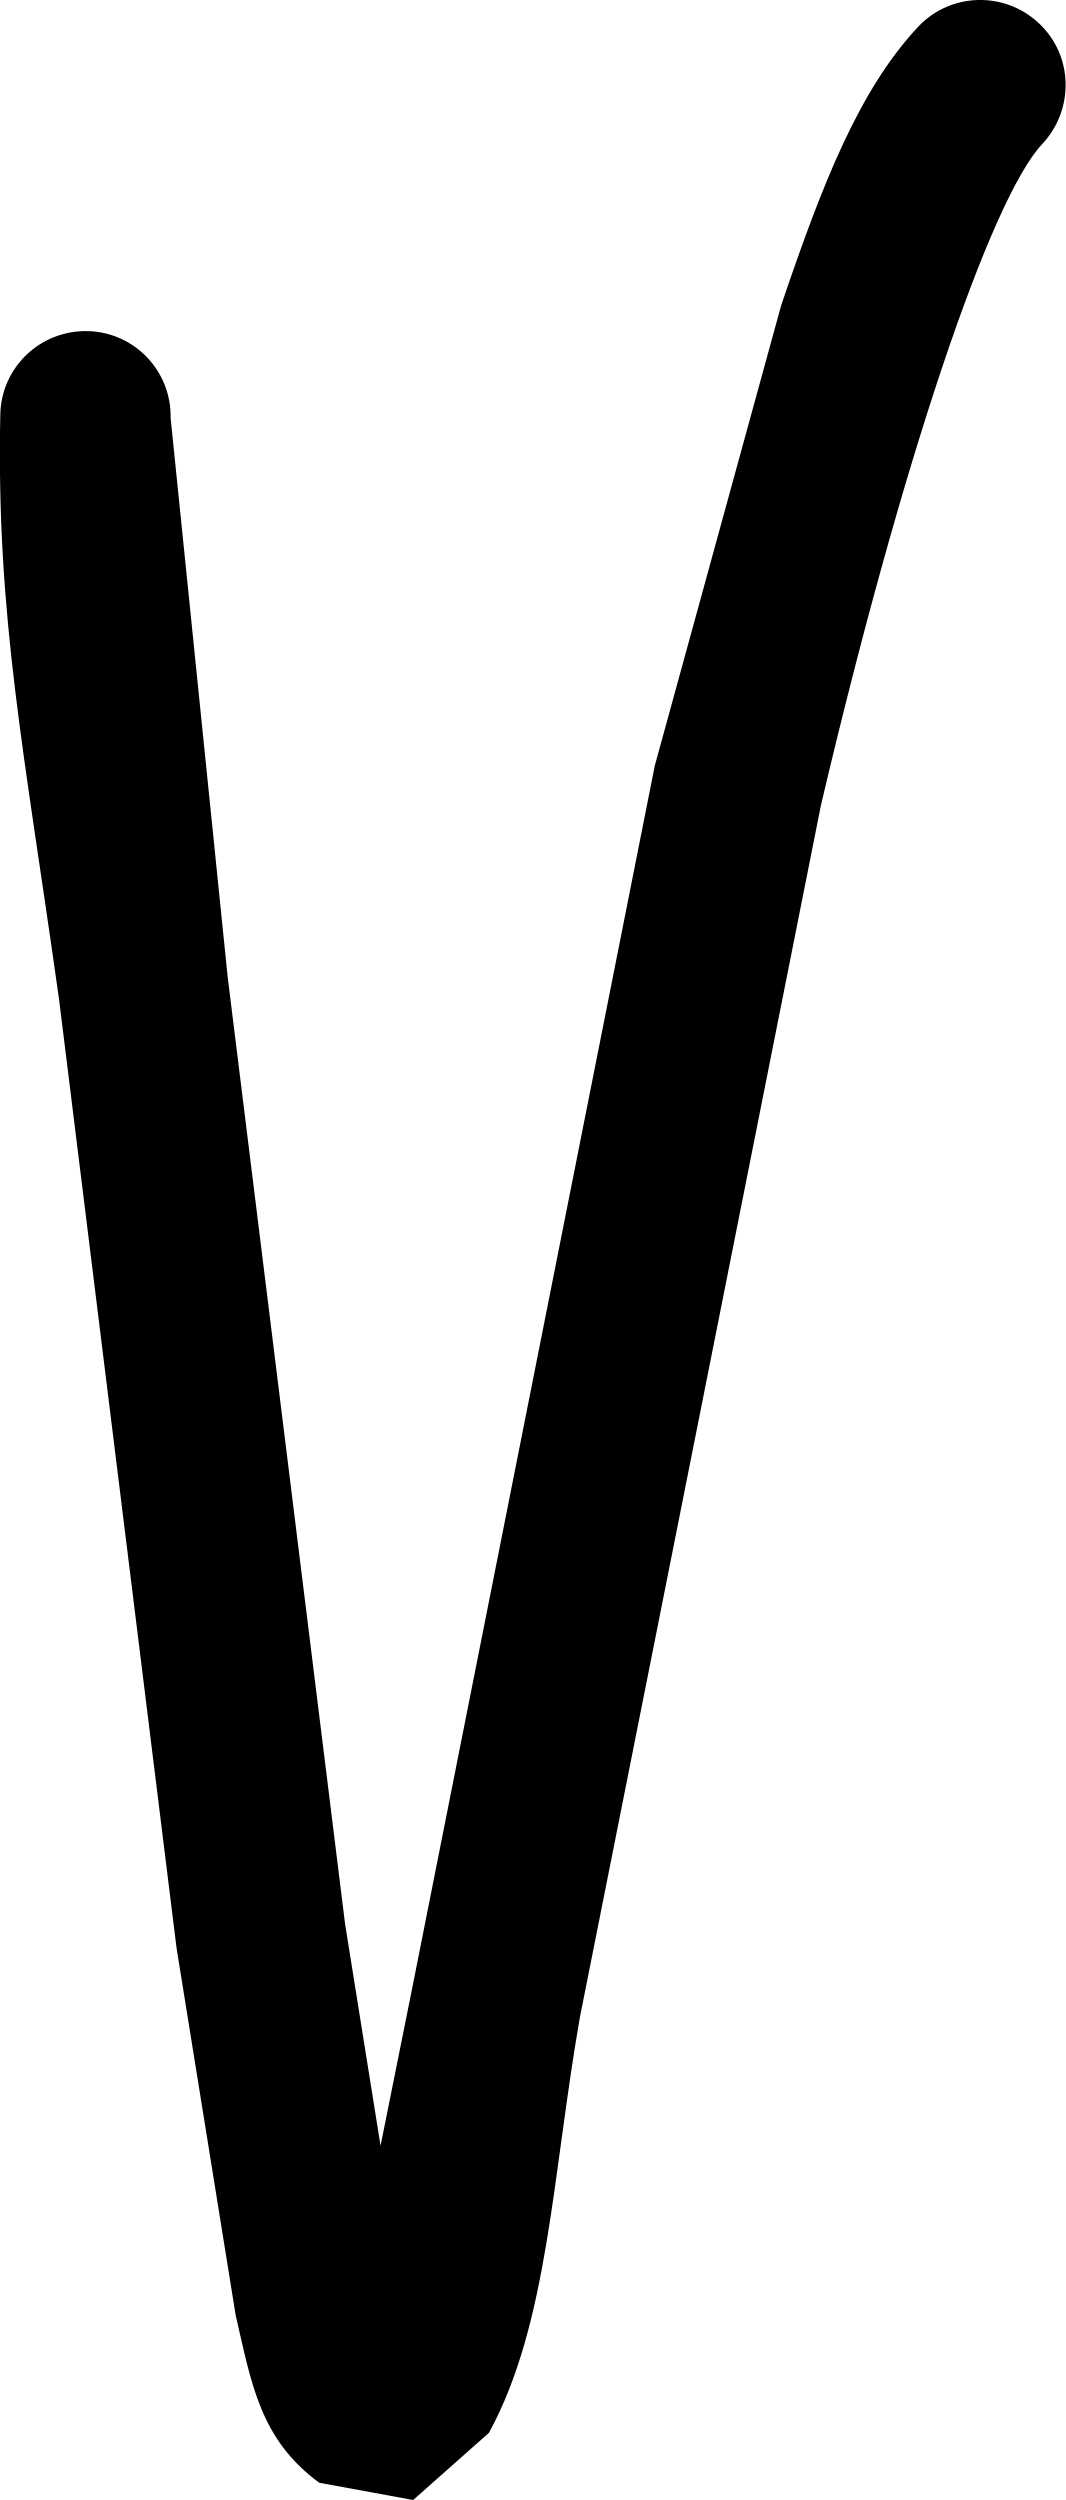
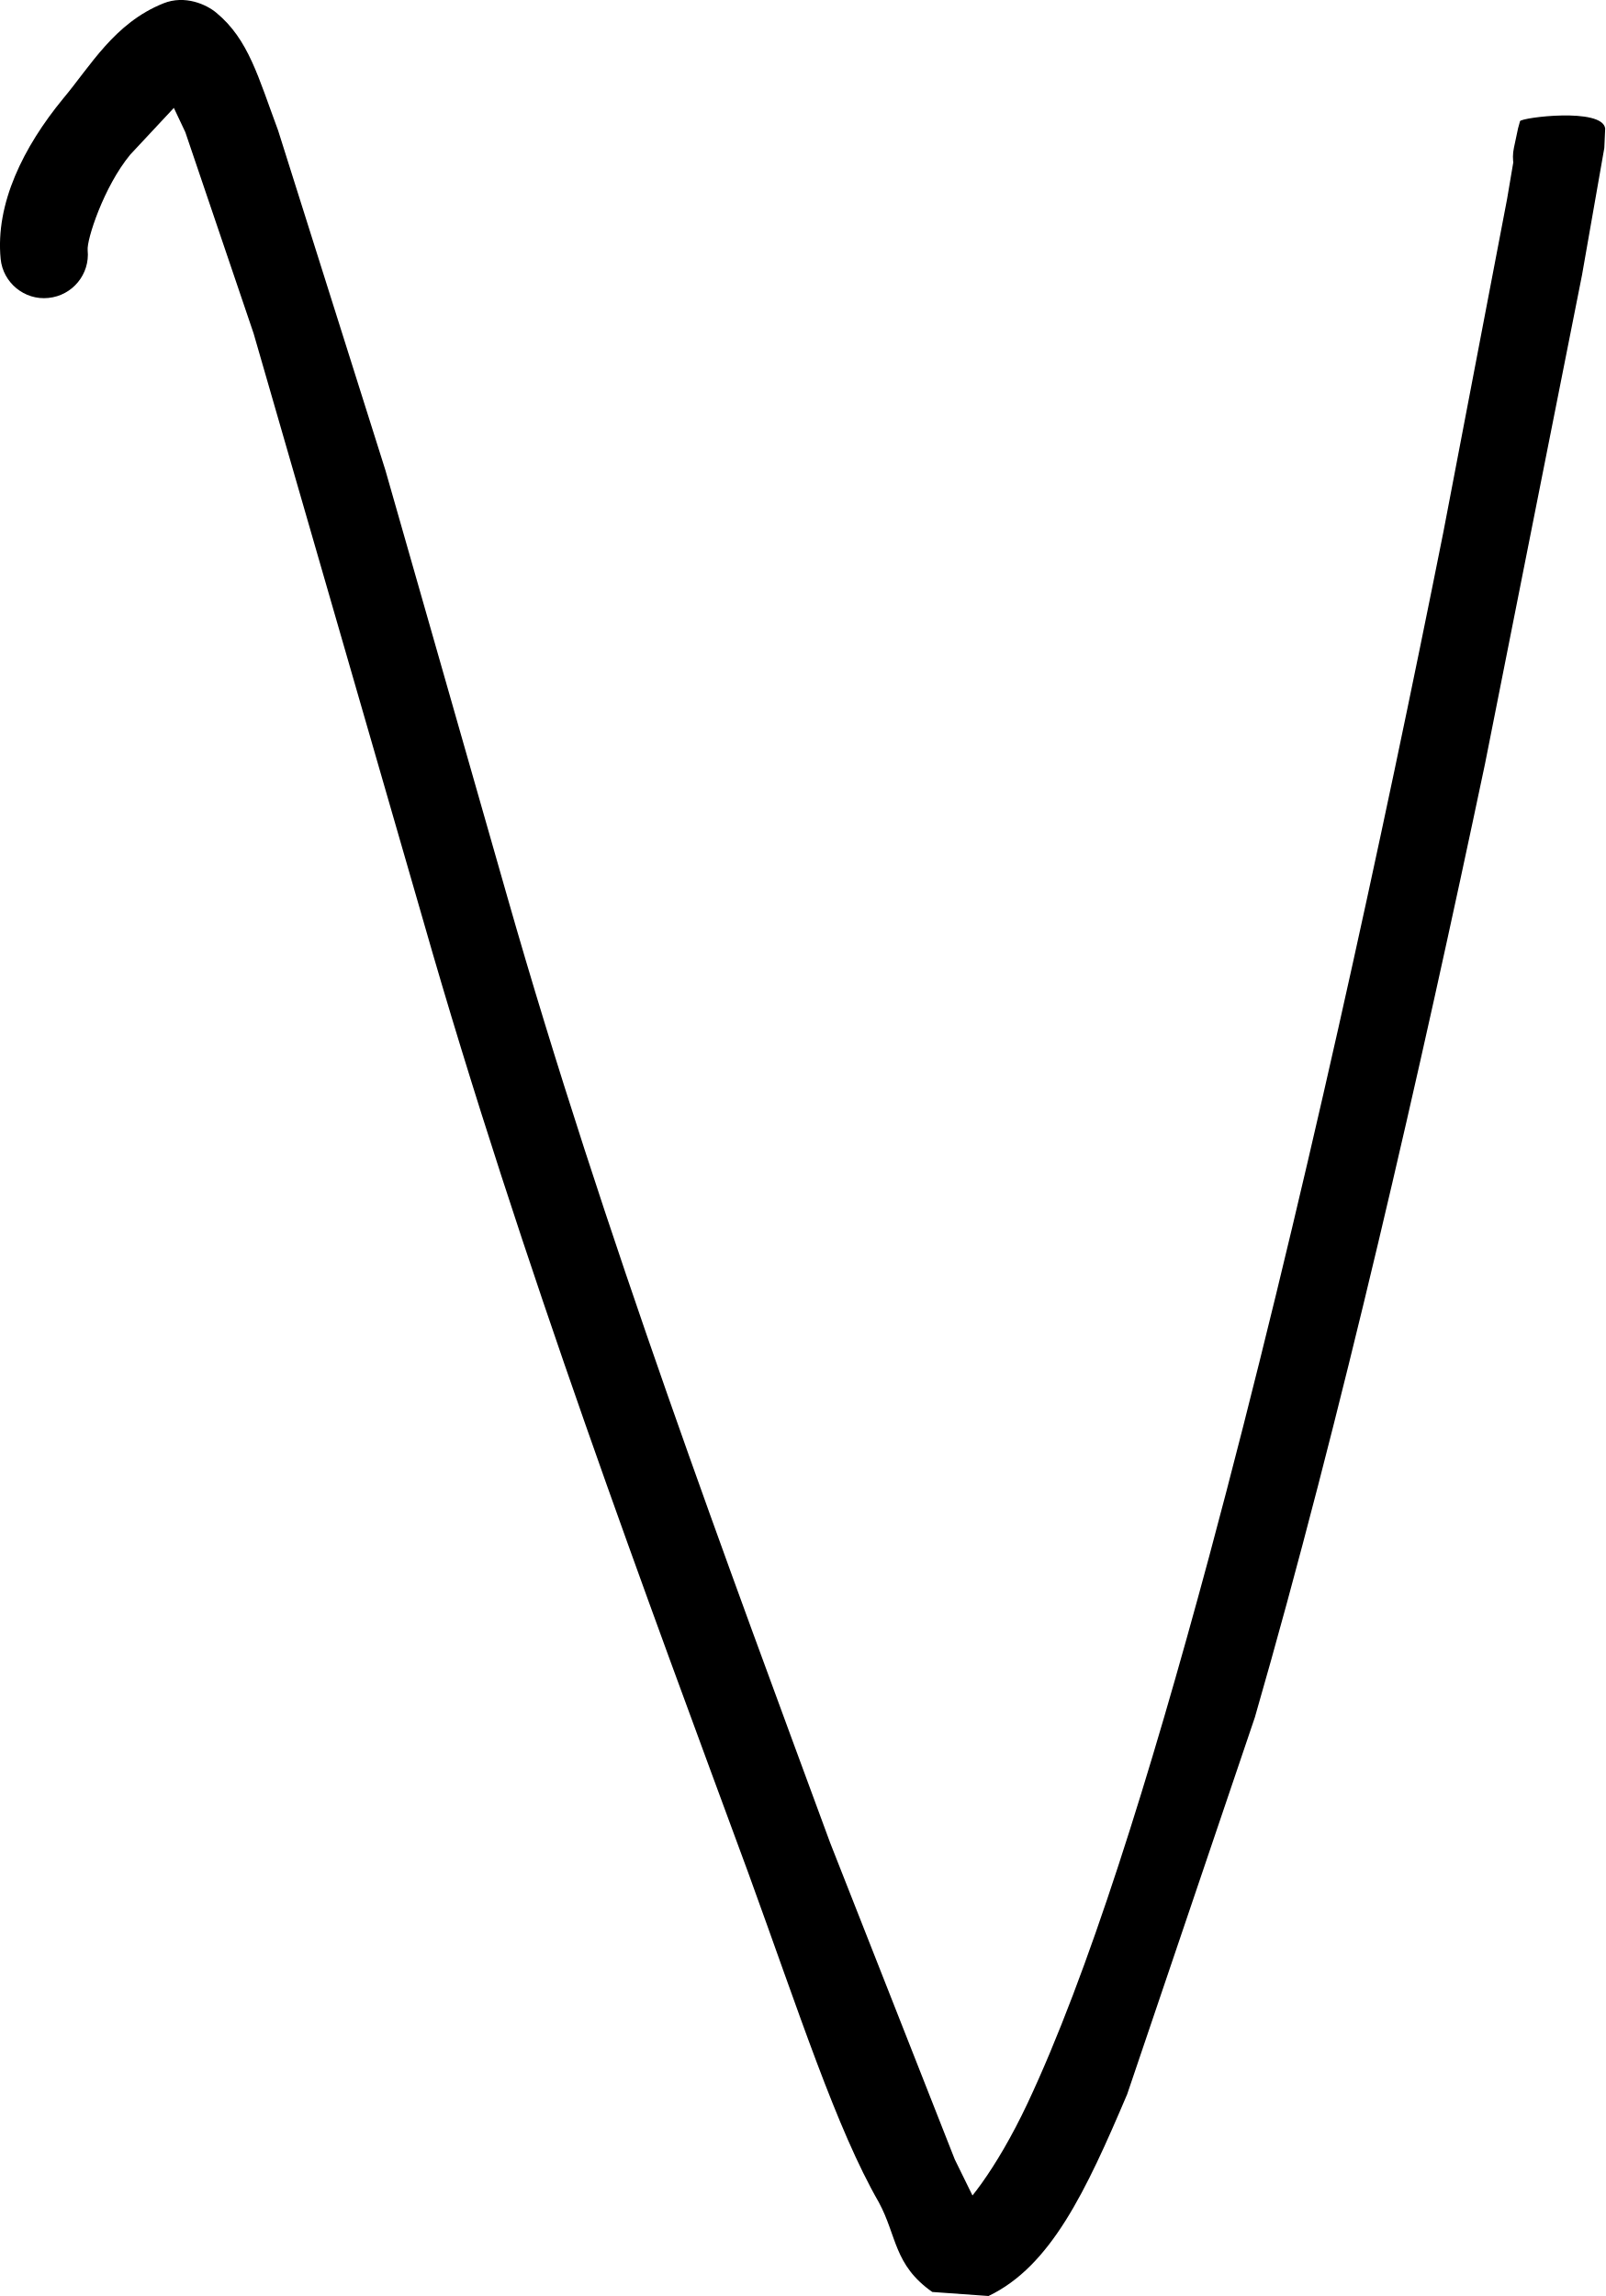
- <svg xmlns="http://www.w3.org/2000/svg" viewBox="0 0 3.585 8.411" width="3.585" height="8.411">
+ <svg xmlns="http://www.w3.org/2000/svg" viewBox="0 0 14.759 21.107" width="14.759" height="21.107">
  <g fill="black" stroke="none">
-     <path d="M 0.001 1.395 C 0.004 1.236 0.135 1.111 0.294 1.114 C 0.452 1.117 0.577 1.248 0.574 1.406 L 0.766 3.287 L 1.161 6.473 L 1.351 7.661 L 1.433 7.910 L 1.370 7.868 L 1.261 7.855 L 1.187 7.878 L 1.141 7.913 L 1.387 6.688 L 2.203 2.576 L 2.628 1.028 C 2.767 0.617 2.891 0.301 3.090 0.089 C 3.199 -0.026 3.381 -0.030 3.496 0.079 C 3.611 0.187 3.615 0.368 3.507 0.484 C 3.332 0.669 3.032 1.560 2.762 2.709 L 1.951 6.787 C 1.858 7.318 1.845 7.819 1.645 8.185 L 1.390 8.411 L 1.074 8.353 C 0.874 8.206 0.846 8.018 0.793 7.790 L 0.594 6.554 L 0.199 3.365 C 0.082 2.529 -0.013 2.074 0.001 1.395 Z" />
+     <path d="M 0.806 2.300 C 0.828 2.520 0.667 2.717 0.445 2.739 C 0.226 2.762 0.028 2.600 0.006 2.381 C -0.044 1.872 0.216 1.350 0.580 0.907 C 0.832 0.607 1.051 0.212 1.502 0.031 C 1.700 -0.049 1.899 0.041 1.990 0.118 C 2.286 0.363 2.374 0.708 2.557 1.199 L 3.544 4.324 L 4.666 8.250 C 5.545 11.331 6.725 14.474 7.633 16.941 L 8.779 19.852 L 9.059 20.422 L 9.079 20.456 L 9.055 20.432 L 8.995 20.392 L 8.835 20.362 L 8.725 20.394 C 8.852 20.331 9.158 19.951 9.448 19.335 C 10.001 18.159 10.565 16.359 11.117 14.311 C 11.964 11.158 12.720 7.650 13.271 4.892 L 13.857 1.829 L 13.960 1.221 C 13.962 1.205 14.991 1.032 14.687 1.465 C 14.596 1.594 14.741 1.354 14.741 1.356 L 14.705 1.523 C 14.659 1.739 14.447 1.880 14.230 1.833 C 14.012 1.789 13.873 1.576 13.920 1.358 L 13.958 1.179 L 13.976 1.114 C 13.988 1.080 14.733 0.986 14.759 1.181 L 14.751 1.360 L 14.546 2.528 L 13.654 7.022 C 13.060 9.841 12.331 13.038 11.538 15.787 L 10.364 19.252 C 9.983 20.148 9.661 20.833 9.089 21.107 L 8.572 21.070 C 8.217 20.821 8.248 20.555 8.080 20.245 C 7.692 19.570 7.352 18.515 6.880 17.217 C 5.972 14.752 4.786 11.593 3.894 8.472 L 2.332 3.066 L 1.704 1.215 L 1.490 0.762 L 1.476 0.734 L 1.577 0.786 L 1.802 0.774 L 1.198 1.421 C 0.953 1.717 0.796 2.206 0.806 2.300 Z" />
  </g>
</svg>
